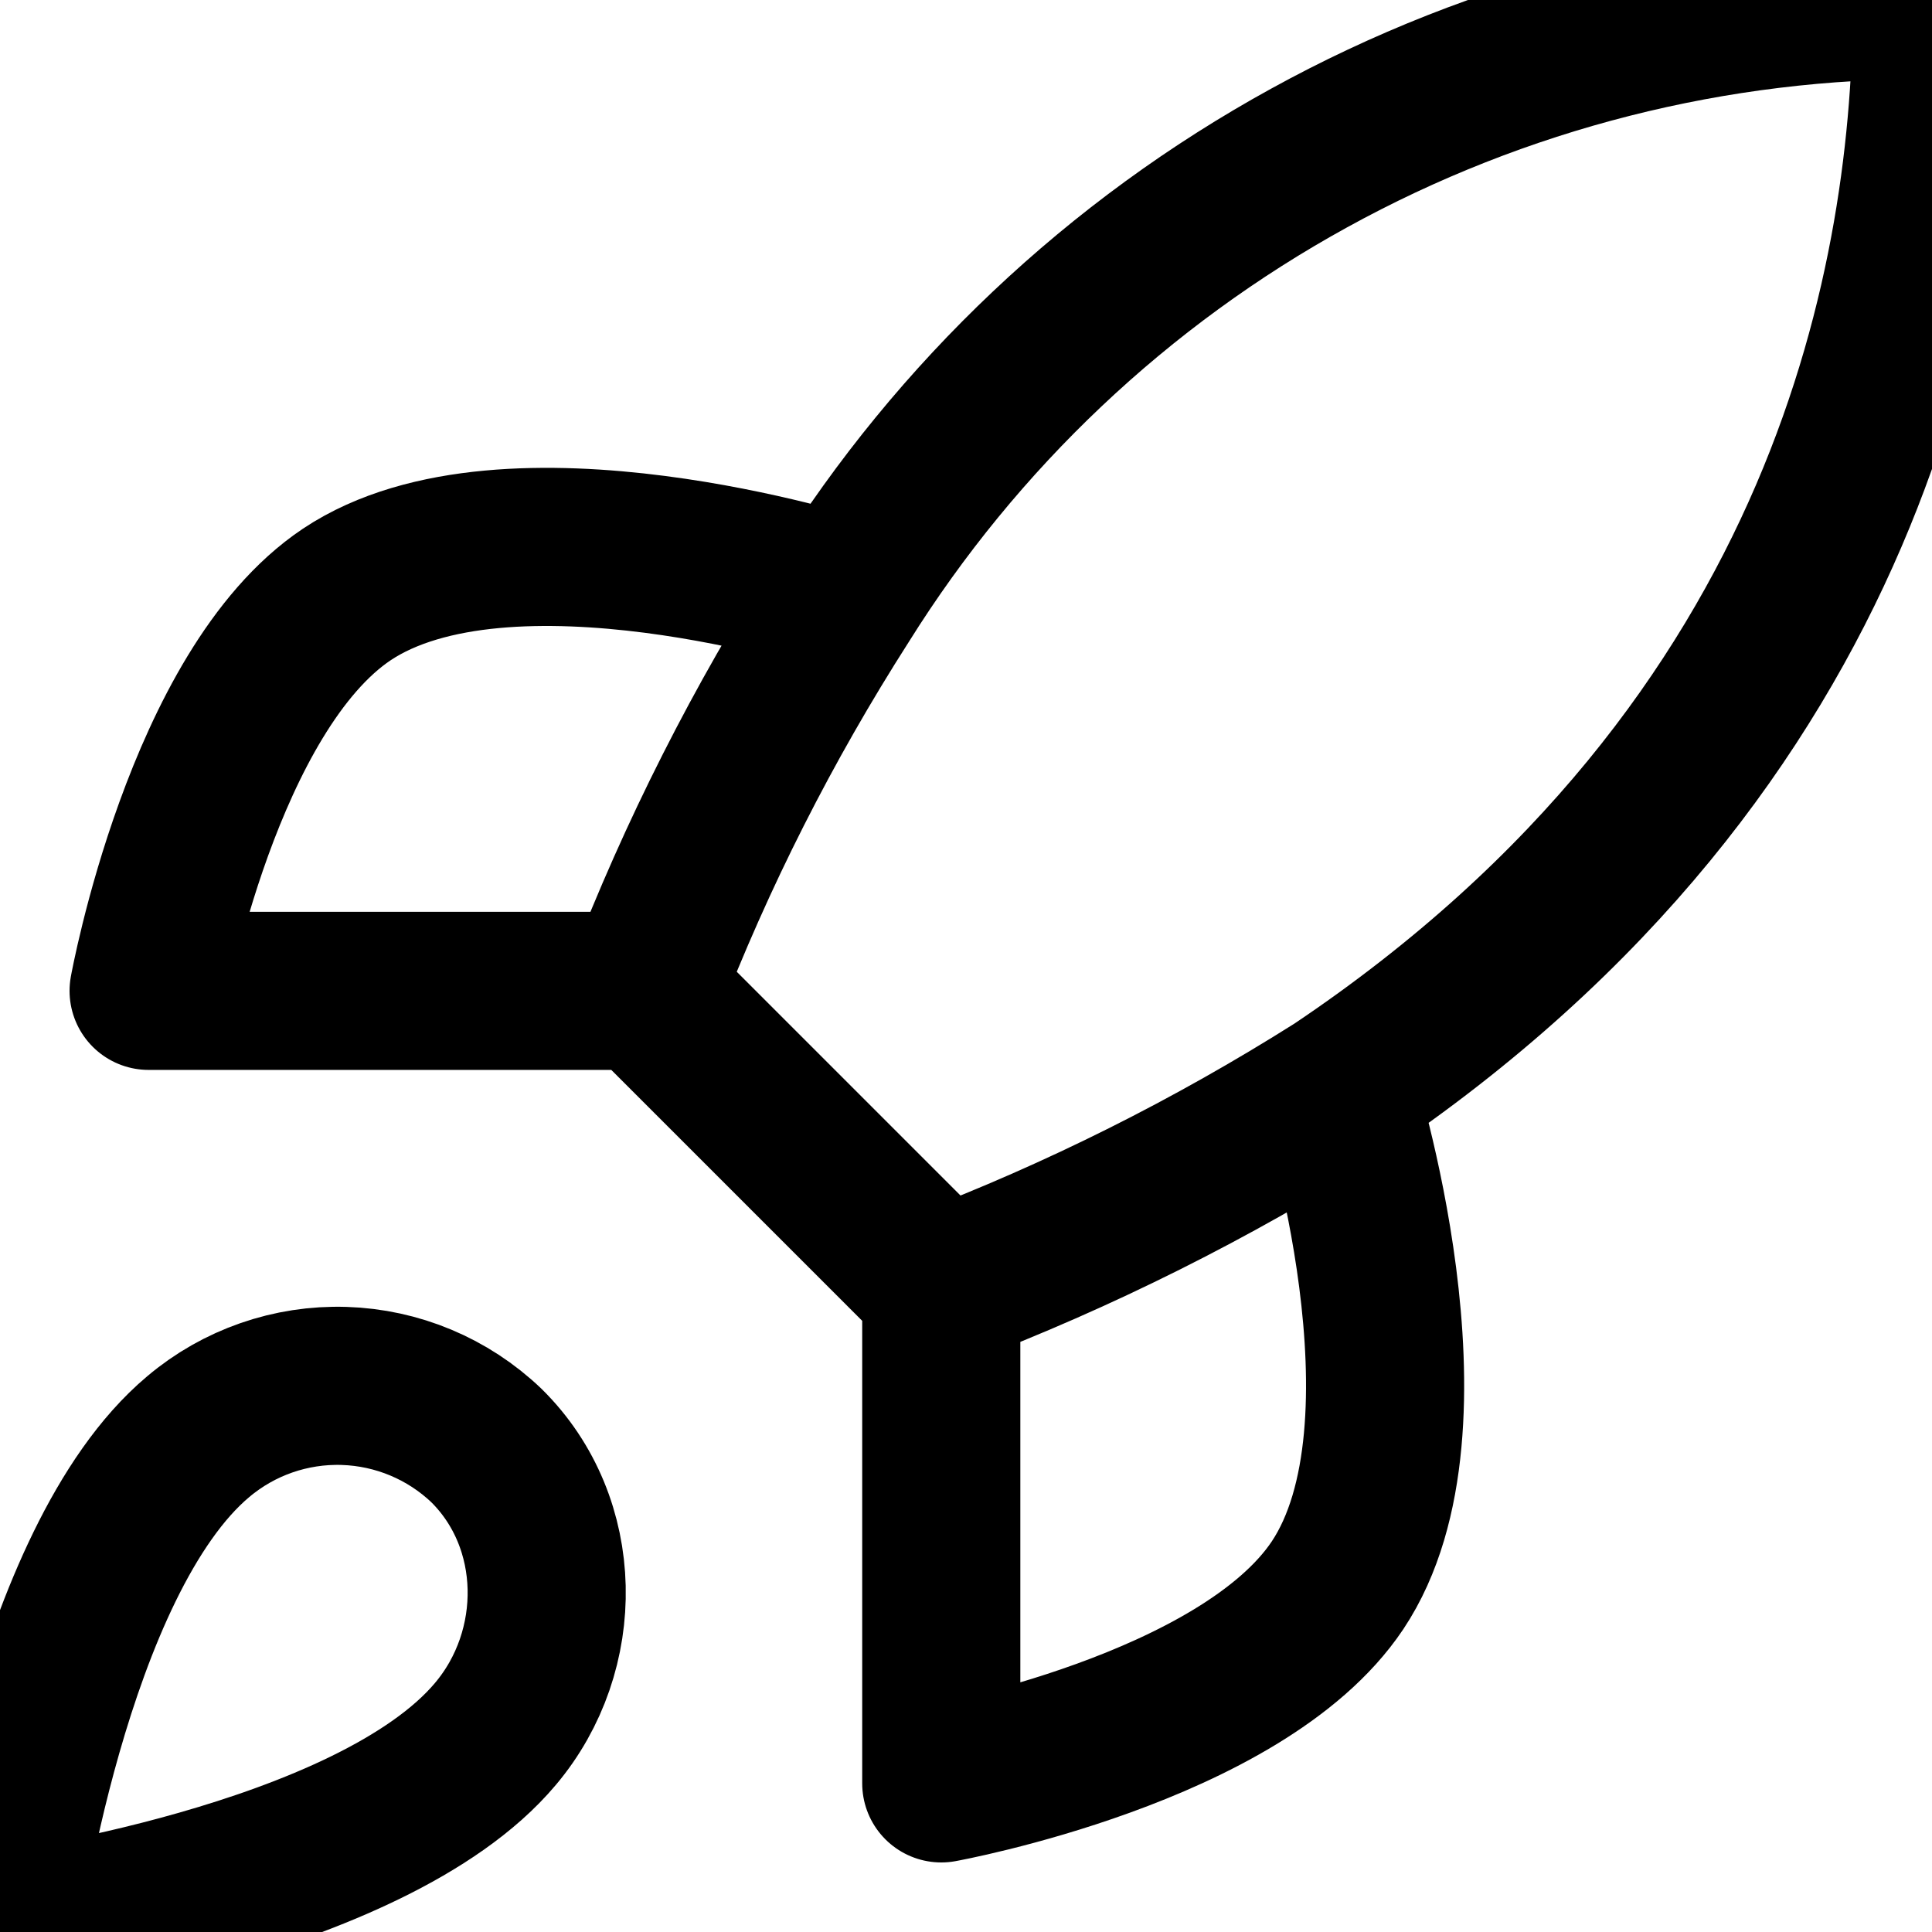
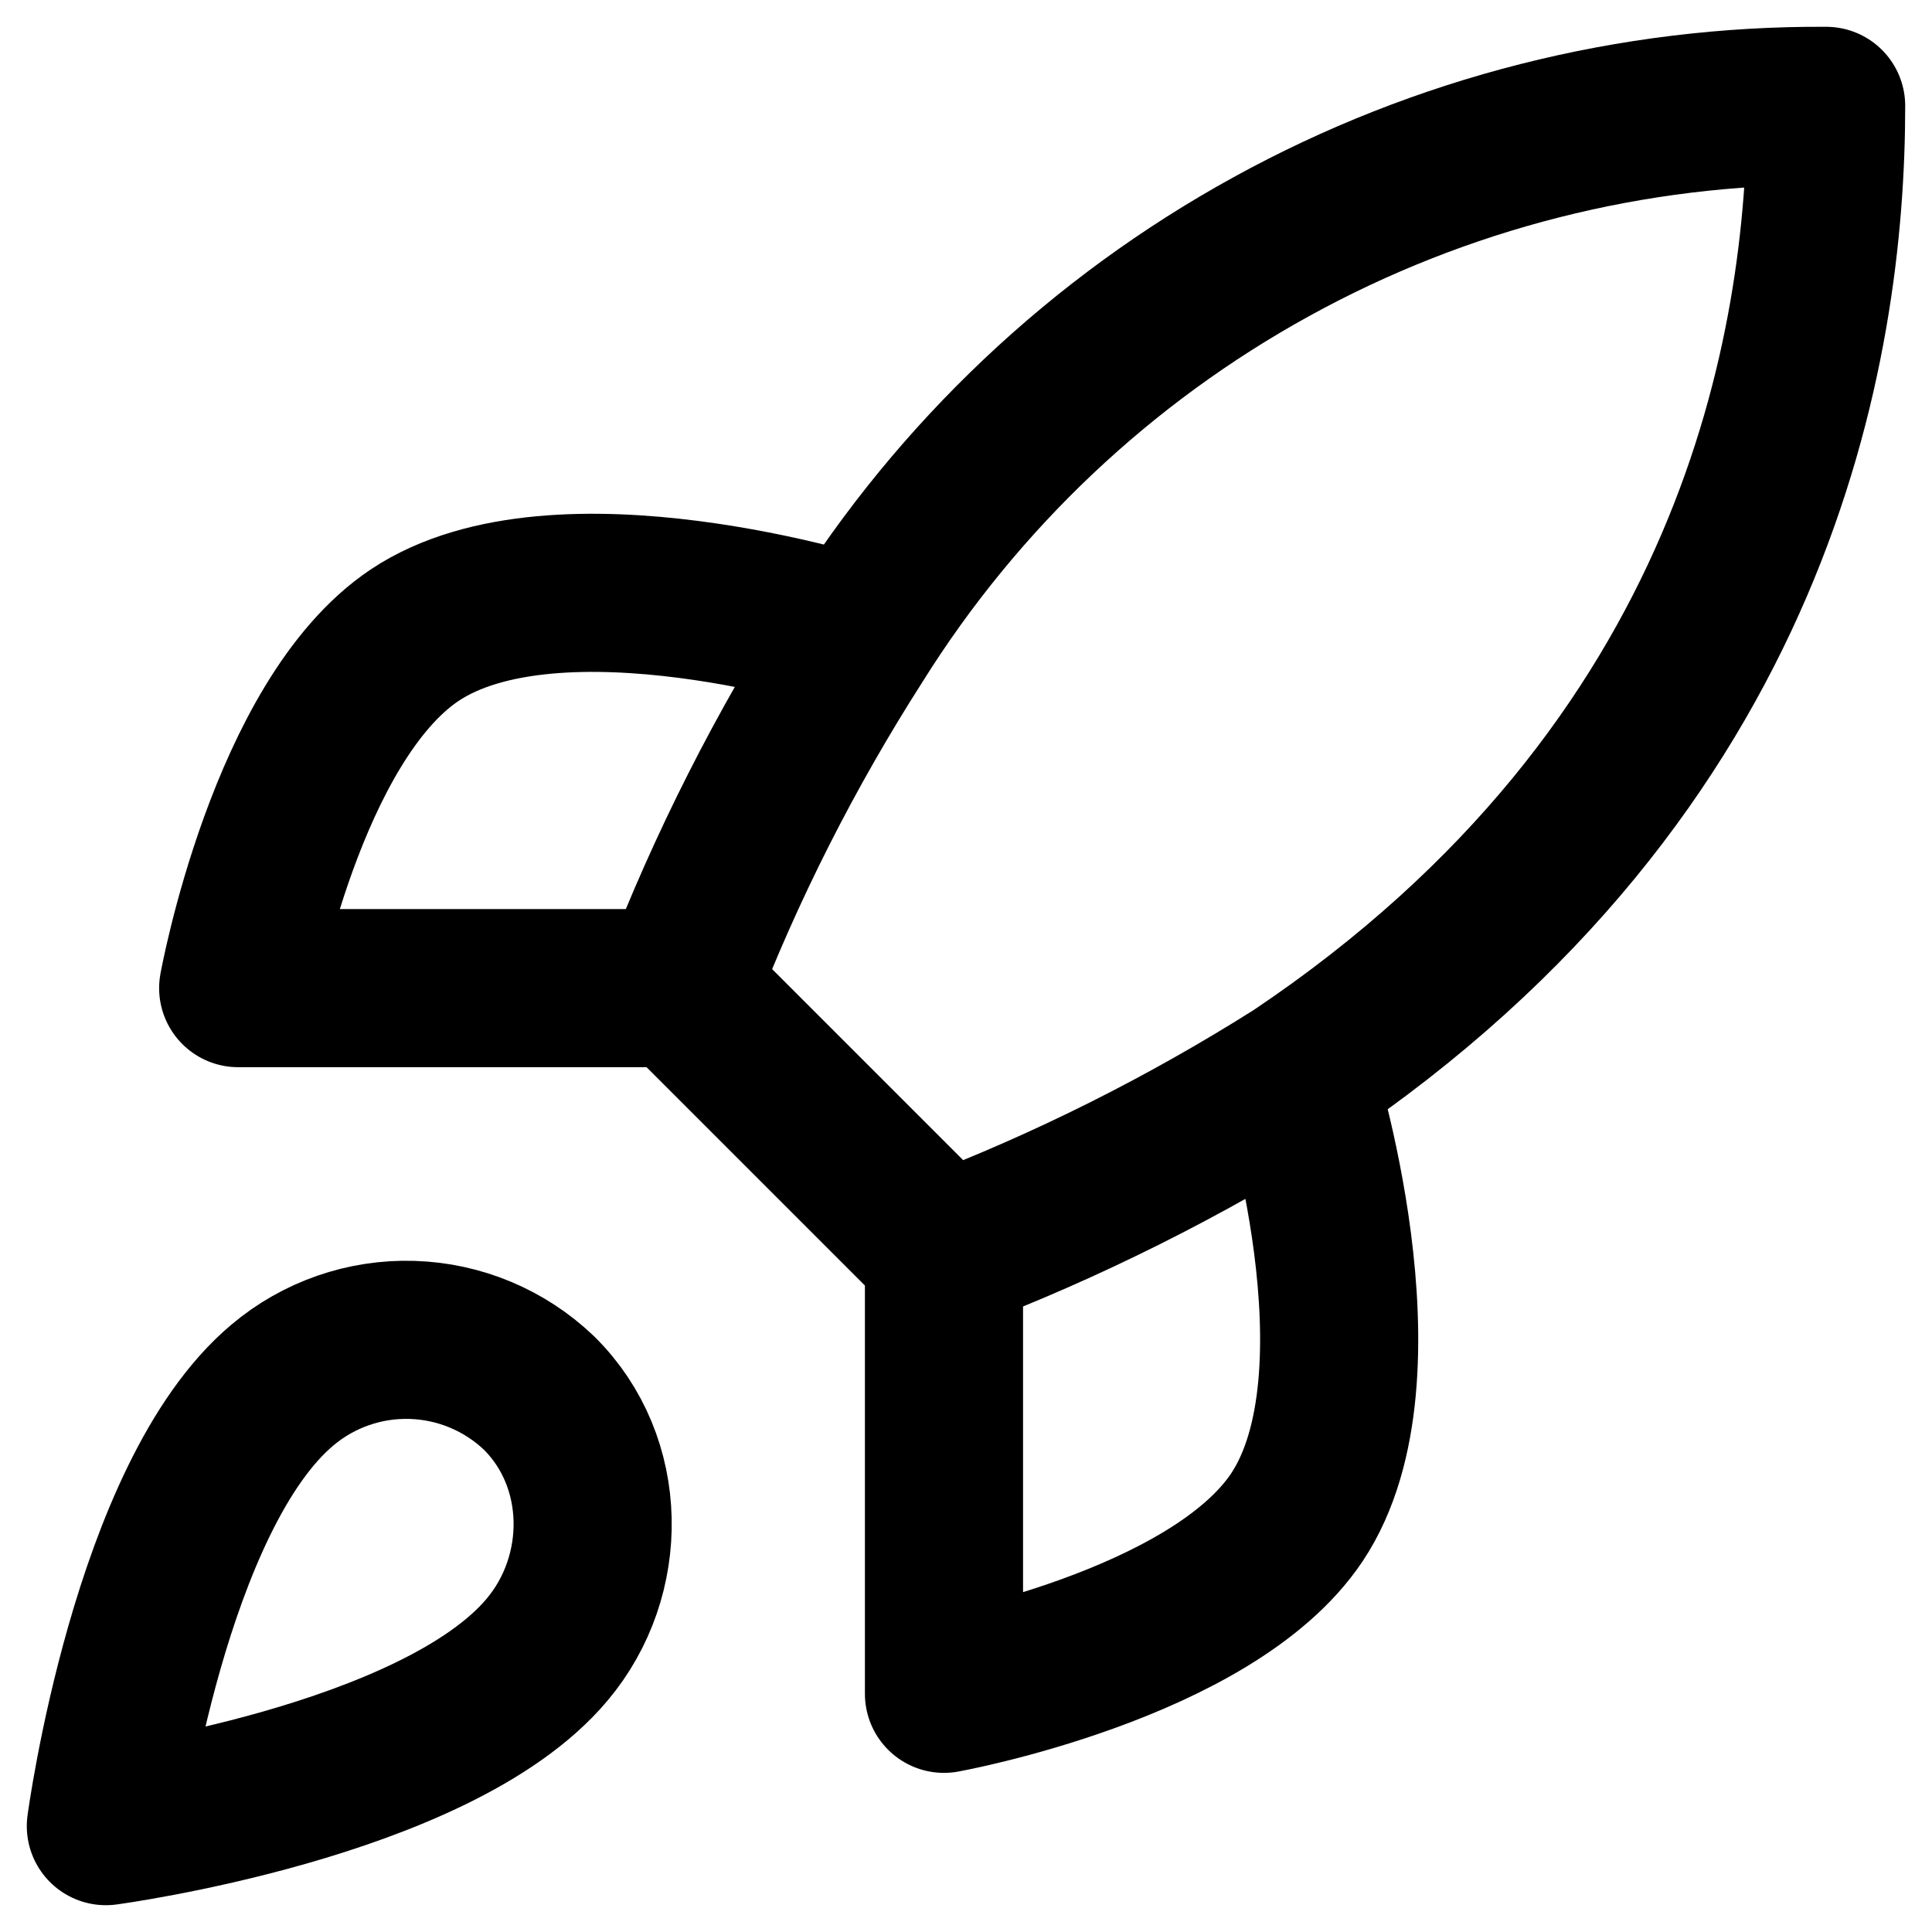
- <svg xmlns="http://www.w3.org/2000/svg" data-type="icon" viewBox="0 0 16.25 16.25" width="16.25" height="16.25">
+ <svg xmlns="http://www.w3.org/2000/svg" data-type="icon" viewBox="-1 -1 18.25 18.25" width="16.25" height="16.25">
  <path d="M1.667 12.084C0.417 13.134 0.000 16.250 0.000 16.250C0.000 16.250 3.117 15.834 4.167 14.584C4.758 13.884 4.750 12.809 4.092 12.159C3.768 11.849 3.341 11.671 2.894 11.657C2.446 11.643 2.009 11.795 1.667 12.084ZM7.917 10.834C7.917 10.834 5.417 8.334 5.417 8.334C5.860 7.183 6.419 6.080 7.083 5.042C8.054 3.489 9.406 2.211 11.011 1.329C12.615 0.446 14.419 -0.011 16.250 0.000C16.250 2.267 15.600 6.250 11.250 9.167C10.197 9.832 9.081 10.391 7.917 10.834ZM5.417 8.334C5.417 8.334 1.250 8.334 1.250 8.334C1.250 8.334 1.708 5.809 2.917 5.000C4.267 4.100 7.083 5.000 7.083 5.000M7.917 10.834C7.917 10.834 7.917 15.000 7.917 15.000C7.917 15.000 10.442 14.542 11.250 13.334C12.150 11.984 11.250 9.167 11.250 9.167" vector-effect="non-scaling-stroke" fill="none" stroke="currentColor" stroke-width="1.33" stroke-linecap="round" stroke-linejoin="round" />
</svg>
